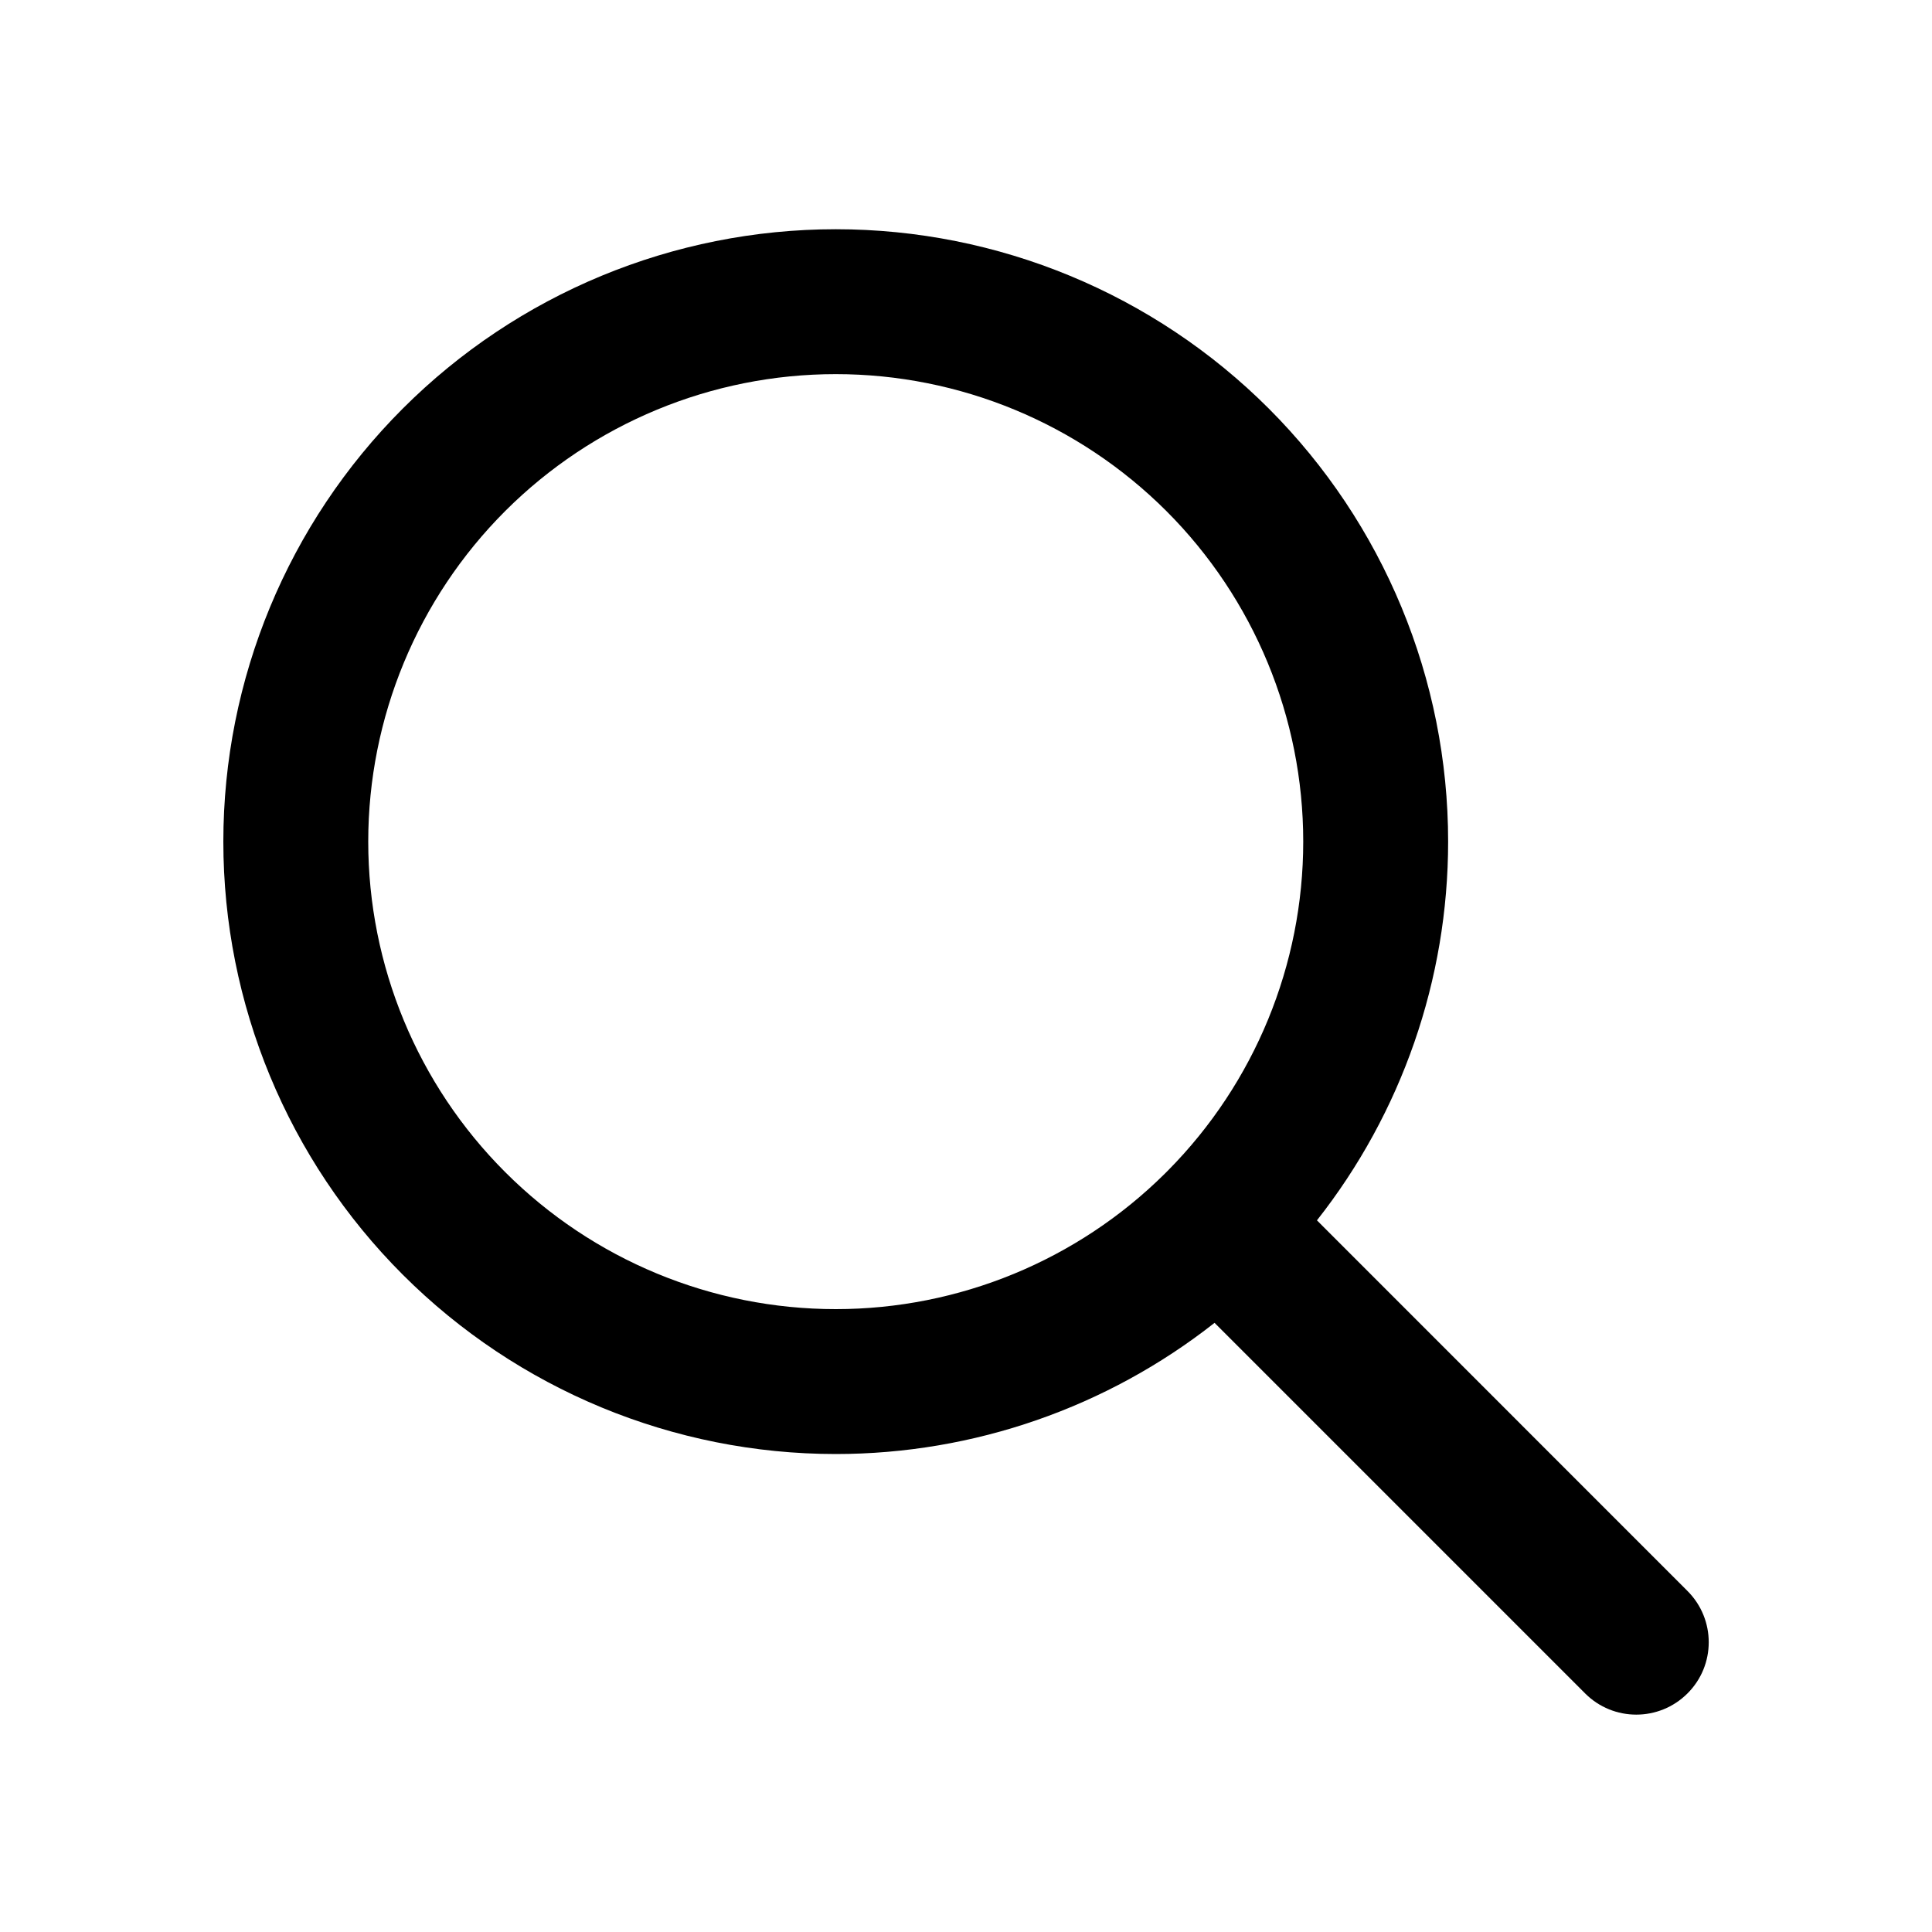
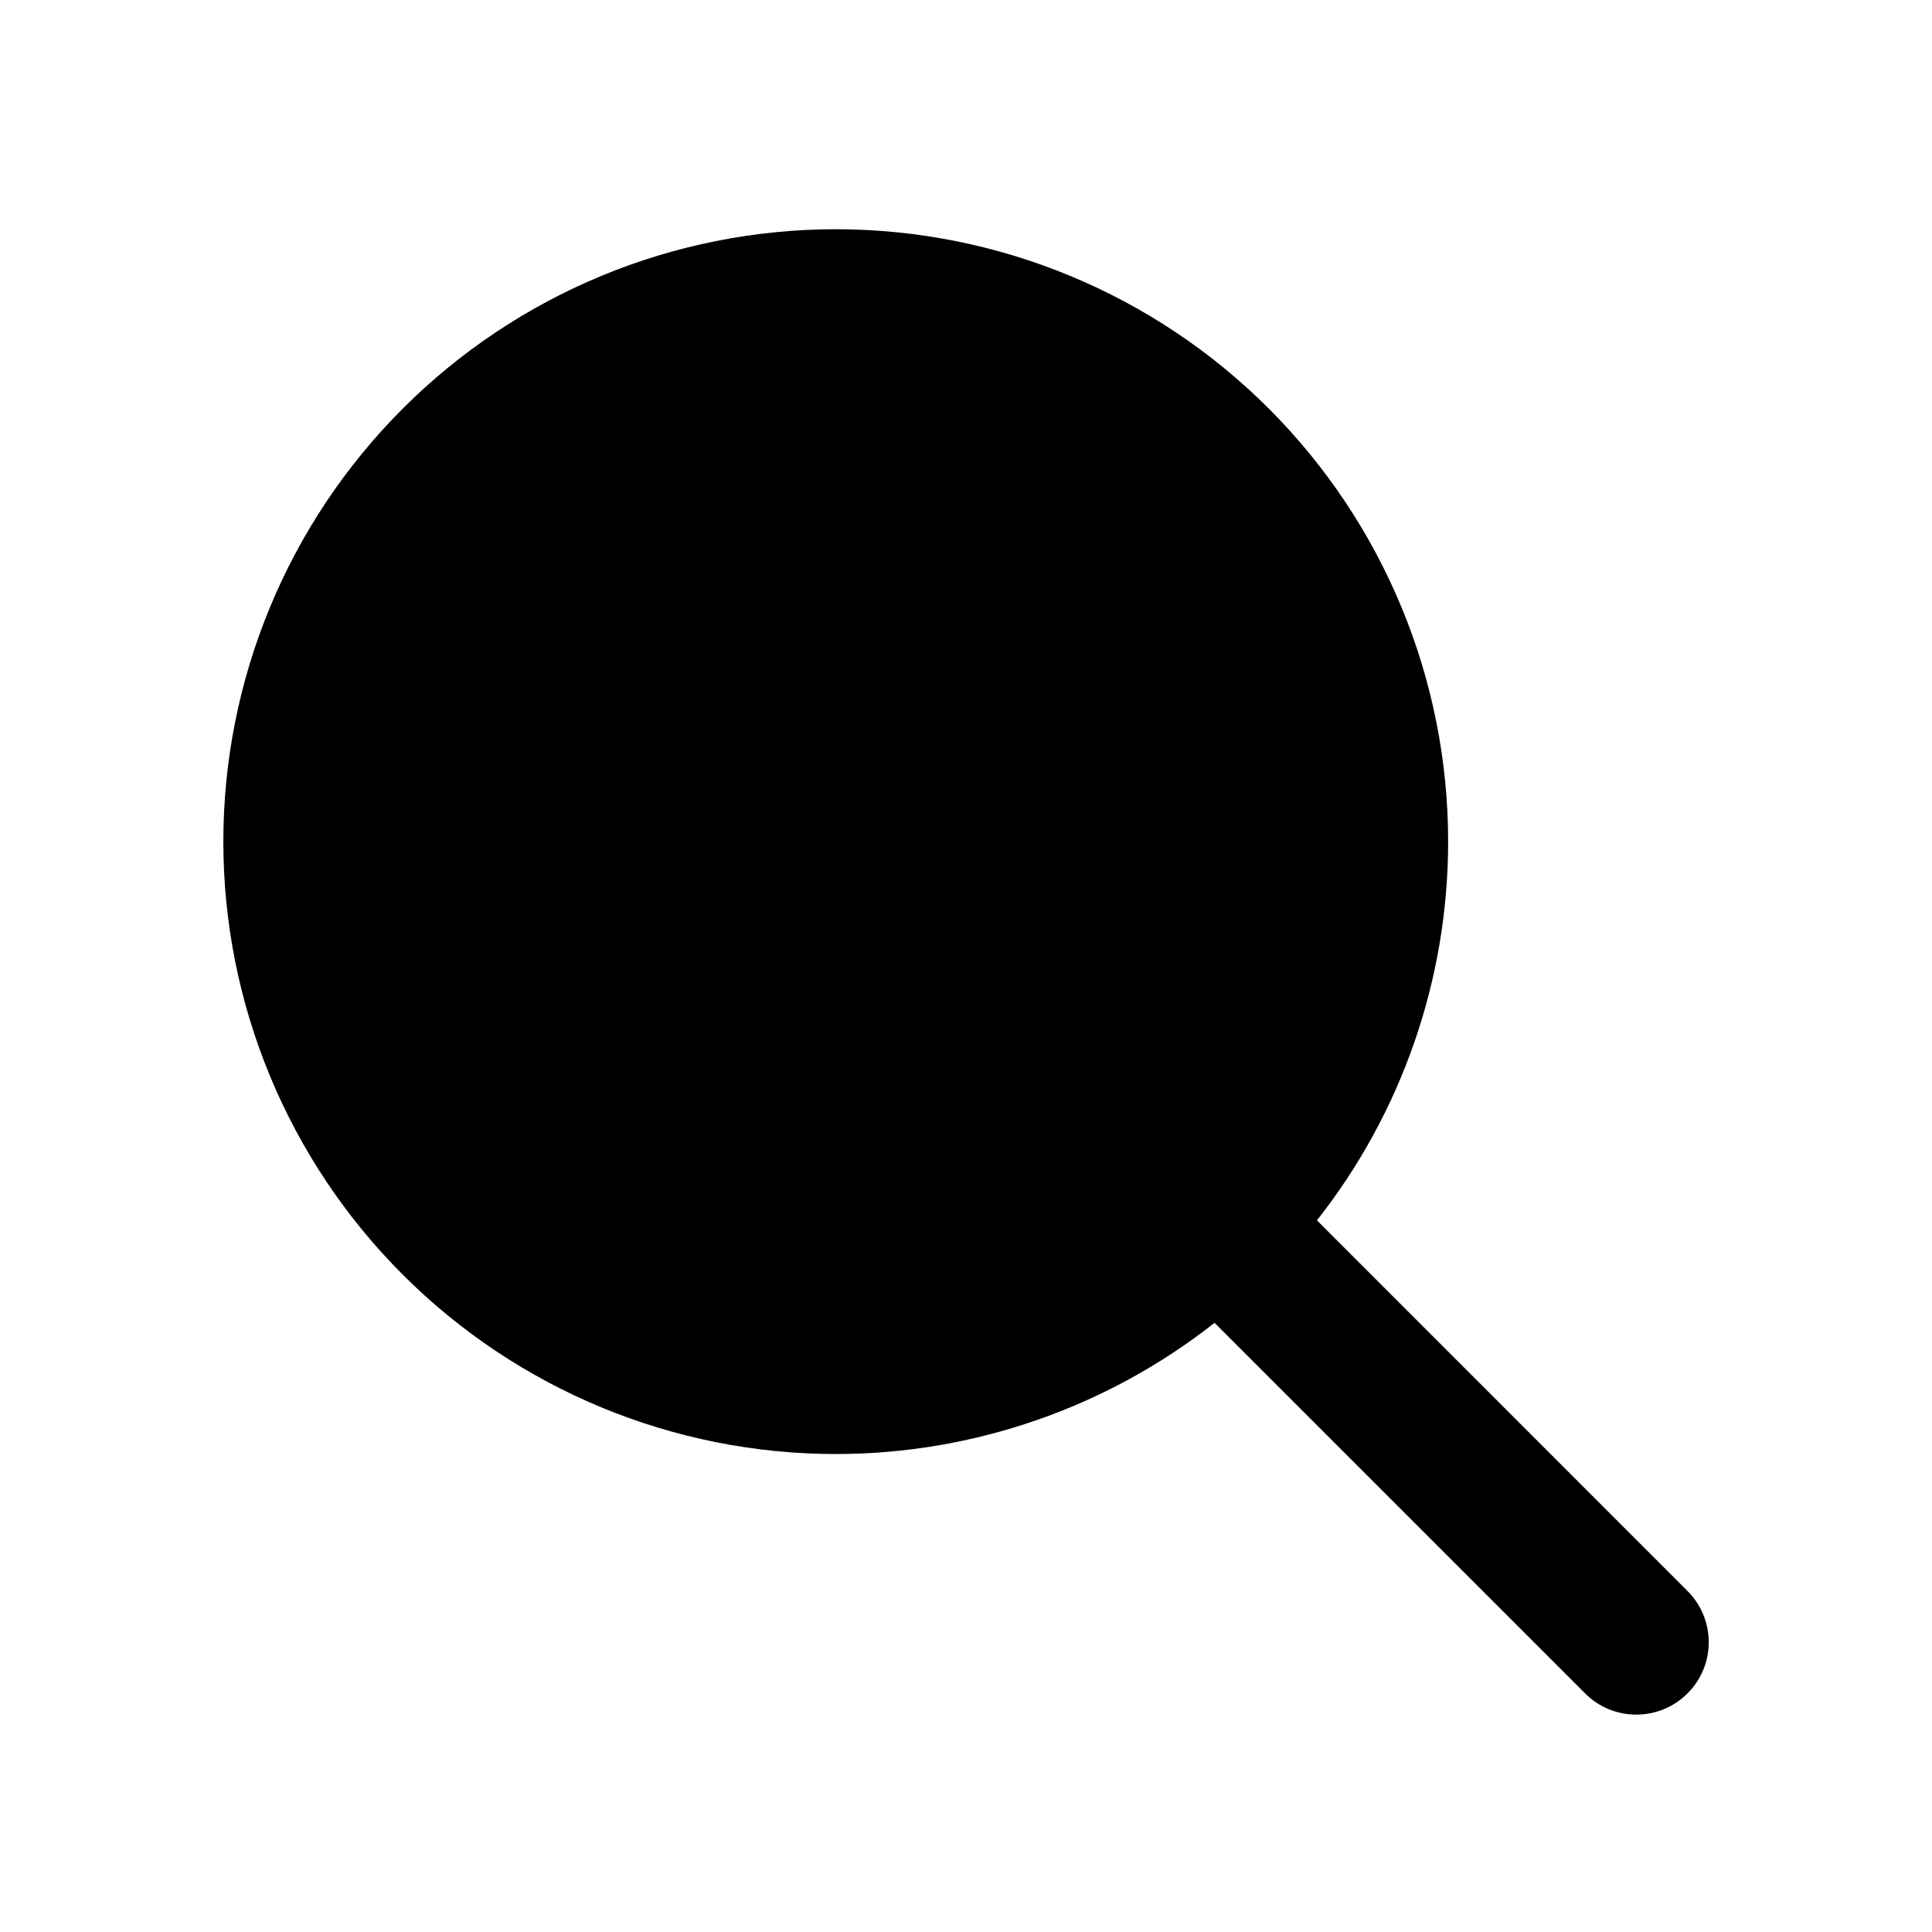
<svg xmlns="http://www.w3.org/2000/svg" viewBox="0 0 20 20" fill="currentColor" width="20" height="20" aria-hidden="true" class="icon_da9e87501e noFocusStyle_757c94136d" data-testid="icon">
-   <path d="M8.652 2.373C6.971 2.373 5.358 3.041 4.169 4.23C2.98 5.419 2.312 7.031 2.312 8.712C2.312 10.394 2.98 12.006 4.169 13.195C5.358 14.384 6.971 15.052 8.652 15.052C10.081 15.052 11.461 14.569 12.573 13.694L16.409 17.53C16.701 17.823 17.176 17.823 17.469 17.53C17.762 17.238 17.762 16.763 17.469 16.47L13.633 12.633C14.509 11.521 14.991 10.142 14.991 8.712C14.991 7.031 14.323 5.419 13.135 4.23C11.946 3.041 10.333 2.373 8.652 2.373ZM12.091 12.117C12.988 11.211 13.491 9.988 13.491 8.712C13.491 7.429 12.982 6.198 12.074 5.29C11.166 4.383 9.935 3.873 8.652 3.873C7.368 3.873 6.138 4.383 5.23 5.29C4.322 6.198 3.812 7.429 3.812 8.712C3.812 9.996 4.322 11.227 5.23 12.134C6.138 13.042 7.368 13.552 8.652 13.552C9.927 13.552 11.151 13.048 12.057 12.151C12.062 12.146 12.068 12.14 12.074 12.134C12.079 12.128 12.085 12.123 12.091 12.117Z" fill="currentColor" fill-rule="evenodd" clip-rule="evenodd" />
+   <path d="M8.652 2.373C6.971 2.373 5.358 3.041 4.169 4.23C2.98 5.419 2.312 7.031 2.312 8.712C2.312 10.394 2.98 12.006 4.169 13.195C5.358 14.384 6.971 15.052 8.652 15.052C10.081 15.052 11.461 14.569 12.573 13.694L16.409 17.53C16.701 17.823 17.176 17.823 17.469 17.53C17.762 17.238 17.762 16.763 17.469 16.47L13.633 12.633C14.509 11.521 14.991 10.142 14.991 8.712C14.991 7.031 14.323 5.419 13.135 4.23C11.946 3.041 10.333 2.373 8.652 2.373ZM12.091 12.117C12.988 11.211 13.491 9.988 13.491 8.712C13.491 7.429 12.982 6.198 12.074 5.29C11.166 4.383 9.935 3.873 8.652 3.873C7.368 3.873 6.138 4.383 5.23 5.29C4.322 6.198 3.812 7.429 3.812 8.712C3.812 9.996 4.322 11.227 5.23 12.134C6.138 13.042 7.368 13.552 8.652 13.552C9.927 13.552 11.151 13.048 12.057 12.151C12.062 12.146 12.068 12.14 12.074 12.134C12.079 12.128 12.085 12.123 12.091 12.117Z" fill="currentColor" fillRule="evenodd" clipRule="evenodd" />
</svg>
